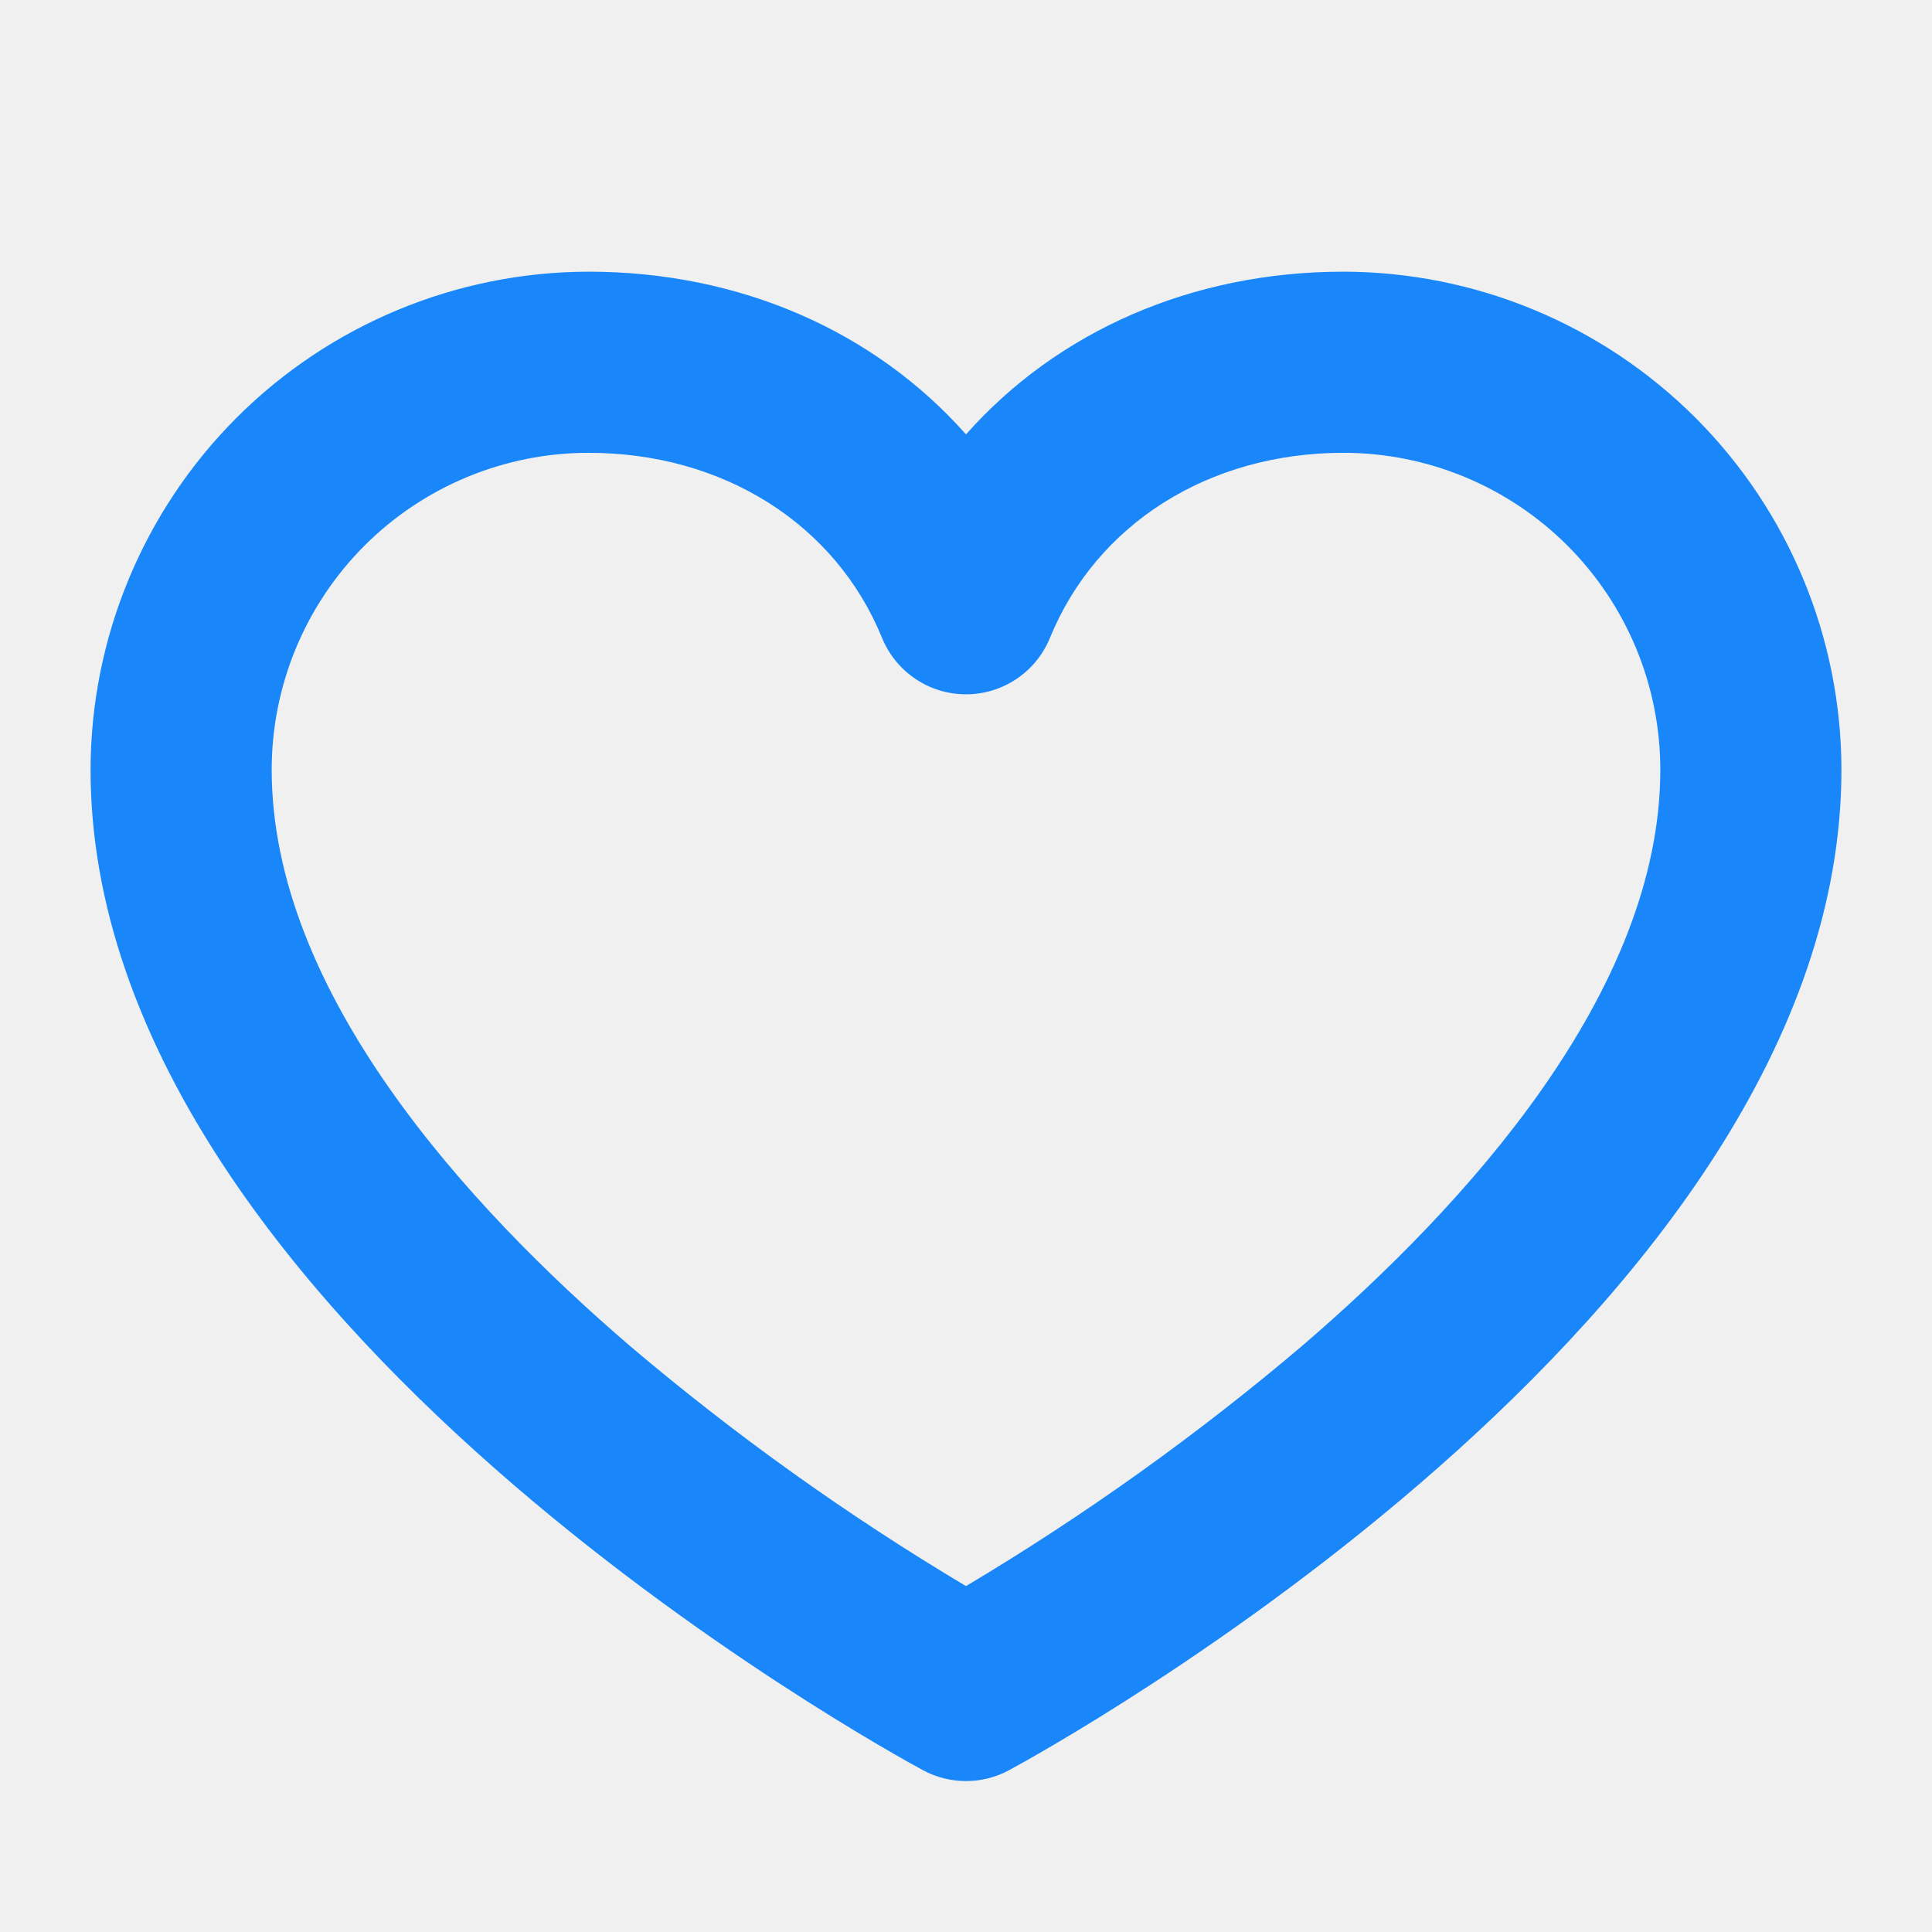
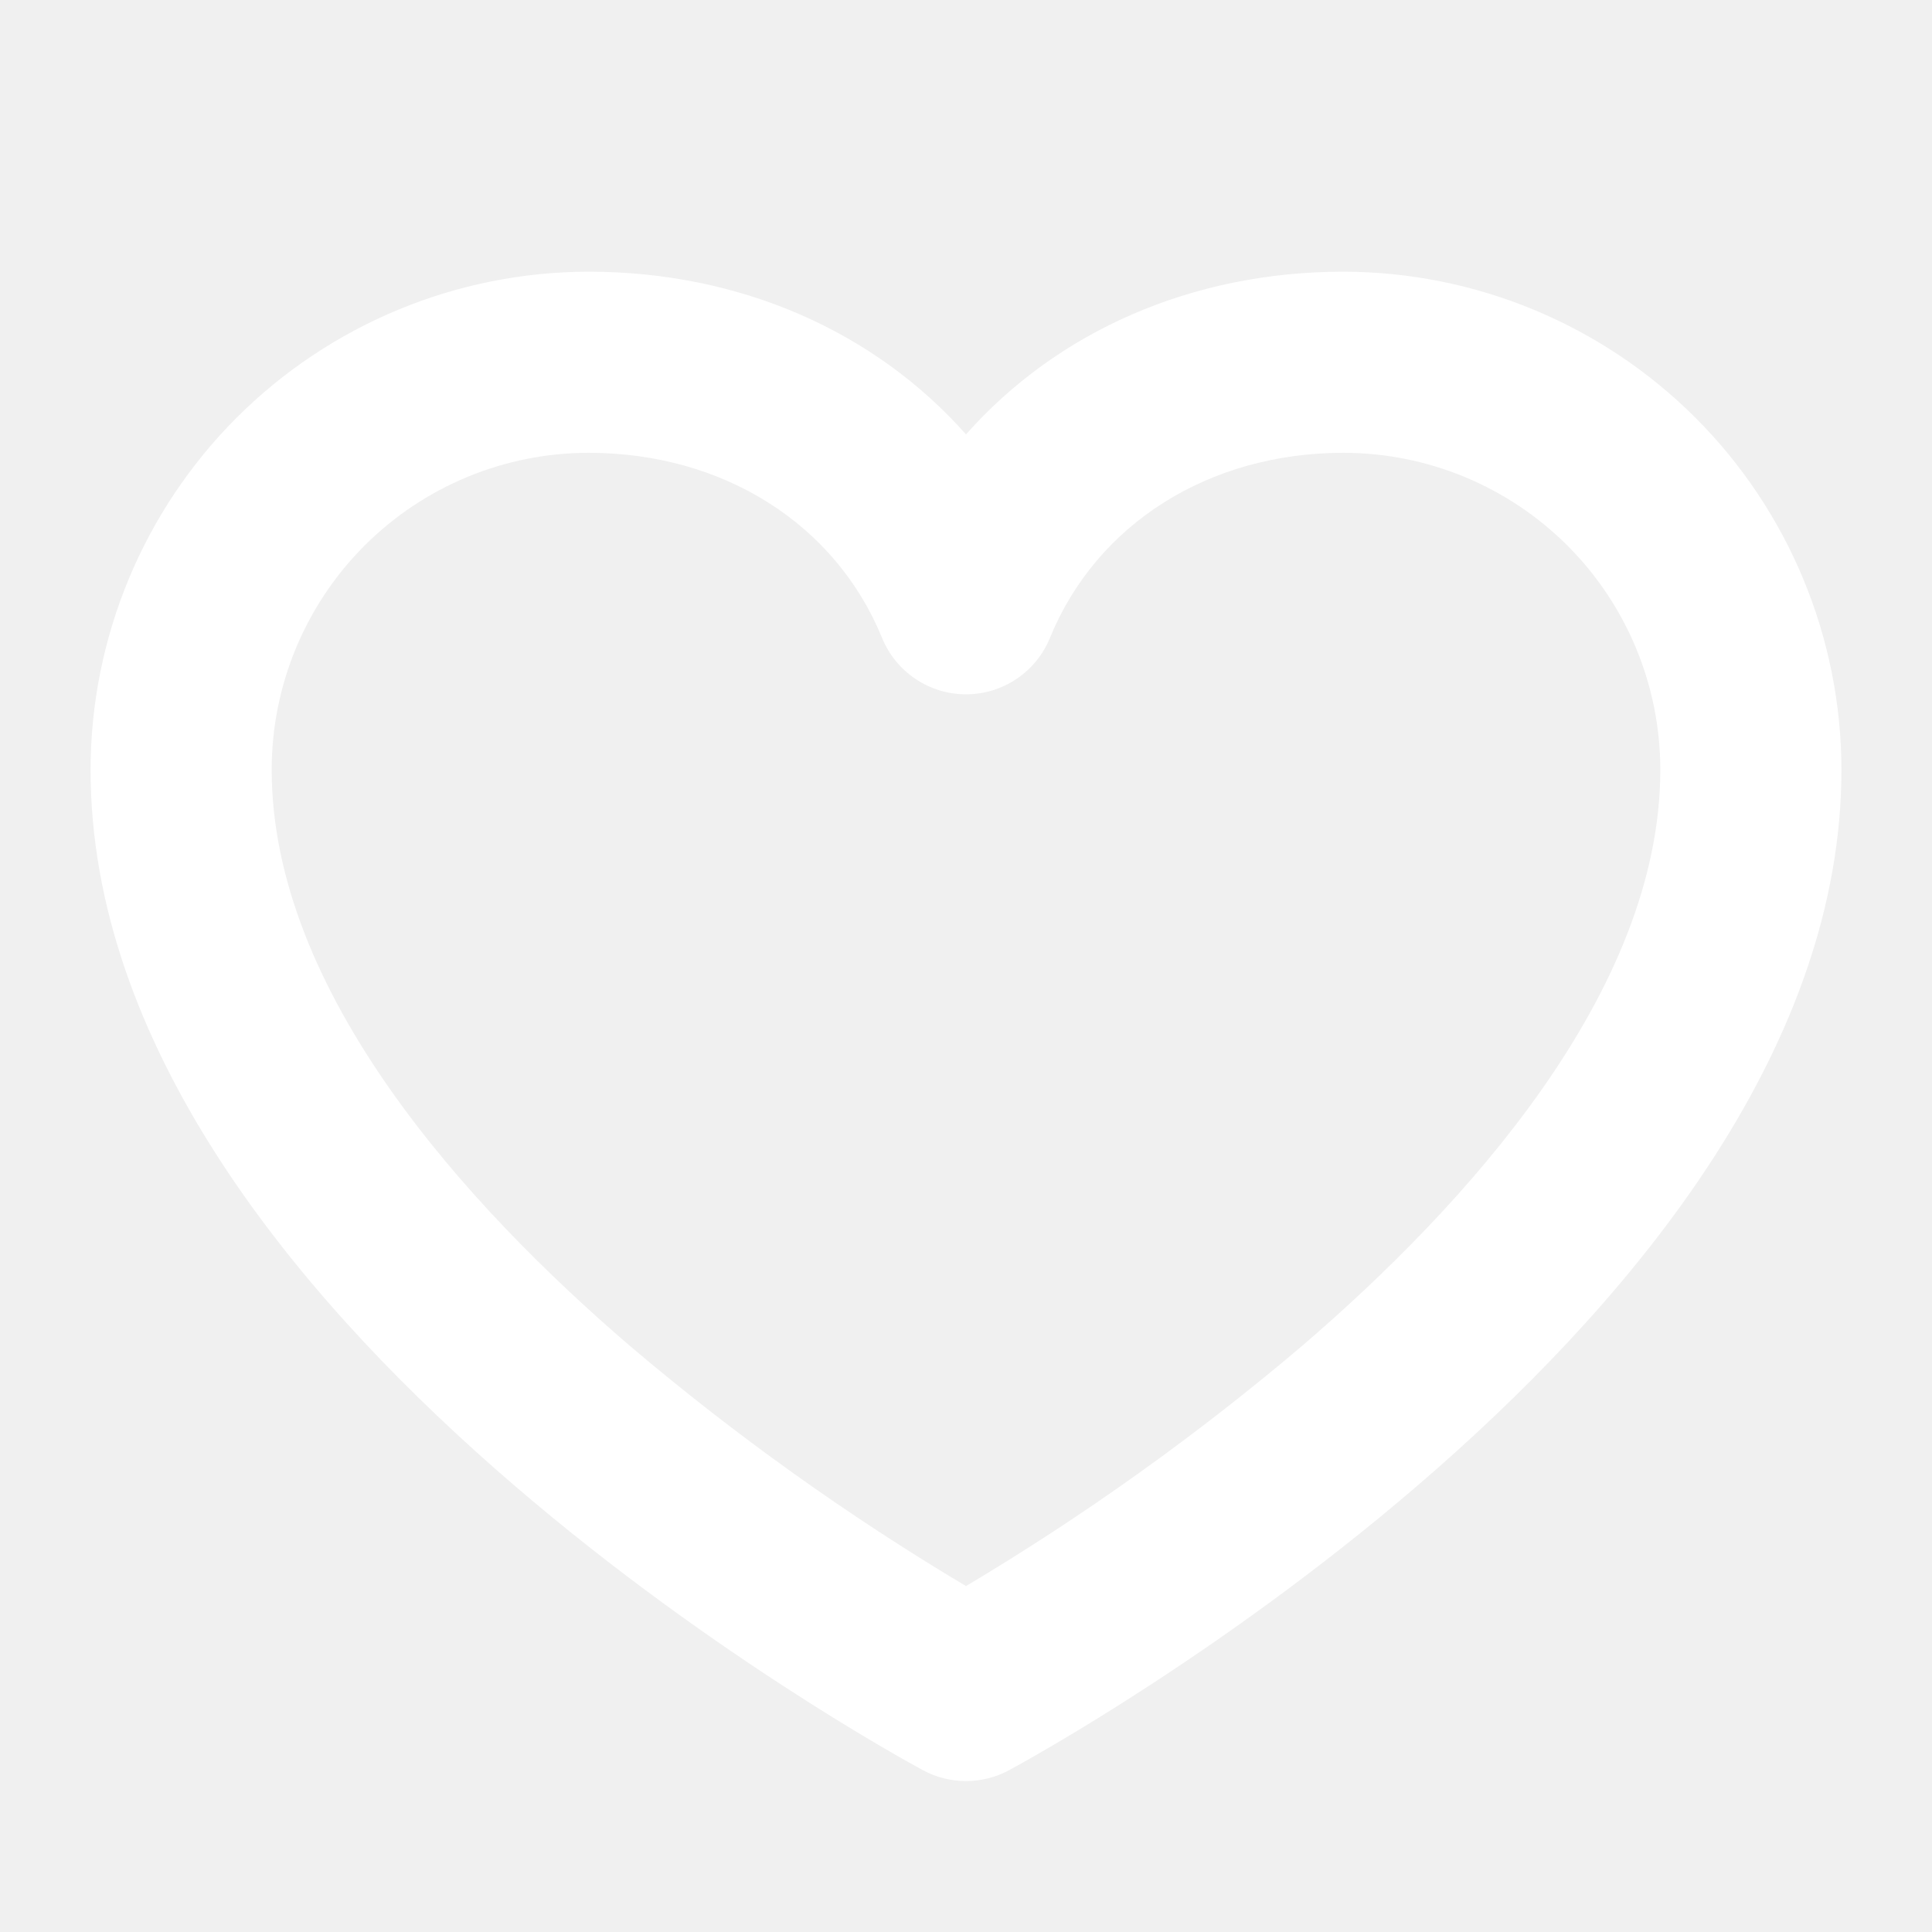
<svg xmlns="http://www.w3.org/2000/svg" width="24" height="24" viewBox="0 0 24 24" fill="none">
-   <path d="M16.688 3.375C14.804 3.375 13.133 4.118 12 5.396C10.867 4.118 9.196 3.375 7.312 3.375C5.672 3.377 4.099 4.03 2.939 5.189C1.78 6.349 1.127 7.922 1.125 9.562C1.125 16.344 11.045 21.763 11.467 21.991C11.63 22.079 11.814 22.125 12 22.125C12.186 22.125 12.37 22.079 12.533 21.991C12.955 21.763 22.875 16.344 22.875 9.562C22.873 7.922 22.221 6.349 21.061 5.189C19.901 4.03 18.328 3.377 16.688 3.375ZM16.173 16.721C14.867 17.829 13.471 18.826 12 19.703C10.529 18.826 9.133 17.829 7.827 16.721C5.796 14.978 3.375 12.321 3.375 9.562C3.375 8.518 3.79 7.517 4.528 6.778C5.267 6.04 6.268 5.625 7.312 5.625C8.981 5.625 10.378 6.506 10.958 7.926C11.043 8.133 11.187 8.31 11.373 8.434C11.558 8.559 11.777 8.625 12 8.625C12.223 8.625 12.442 8.559 12.627 8.434C12.813 8.31 12.957 8.133 13.042 7.926C13.622 6.506 15.019 5.625 16.688 5.625C17.732 5.625 18.733 6.04 19.472 6.778C20.21 7.517 20.625 8.518 20.625 9.562C20.625 12.321 18.204 14.978 16.173 16.721Z" fill="#1987FA" />
+   <path d="M16.688 3.375C14.804 3.375 13.133 4.118 12 5.396C10.867 4.118 9.196 3.375 7.312 3.375C5.672 3.377 4.099 4.03 2.939 5.189C1.78 6.349 1.127 7.922 1.125 9.562C1.125 16.344 11.045 21.763 11.467 21.991C11.63 22.079 11.814 22.125 12 22.125C12.186 22.125 12.37 22.079 12.533 21.991C12.955 21.763 22.875 16.344 22.875 9.562C22.873 7.922 22.221 6.349 21.061 5.189C19.901 4.03 18.328 3.377 16.688 3.375ZM16.173 16.721C14.867 17.829 13.471 18.826 12 19.703C10.529 18.826 9.133 17.829 7.827 16.721C5.796 14.978 3.375 12.321 3.375 9.562C3.375 8.518 3.79 7.517 4.528 6.778C5.267 6.04 6.268 5.625 7.312 5.625C8.981 5.625 10.378 6.506 10.958 7.926C11.043 8.133 11.187 8.31 11.373 8.434C11.558 8.559 11.777 8.625 12 8.625C12.223 8.625 12.442 8.559 12.627 8.434C12.813 8.31 12.957 8.133 13.042 7.926C13.622 6.506 15.019 5.625 16.688 5.625C17.732 5.625 18.733 6.04 19.472 6.778C20.21 7.517 20.625 8.518 20.625 9.562C20.625 12.321 18.204 14.978 16.173 16.721Z" fill="white" />
</svg>
